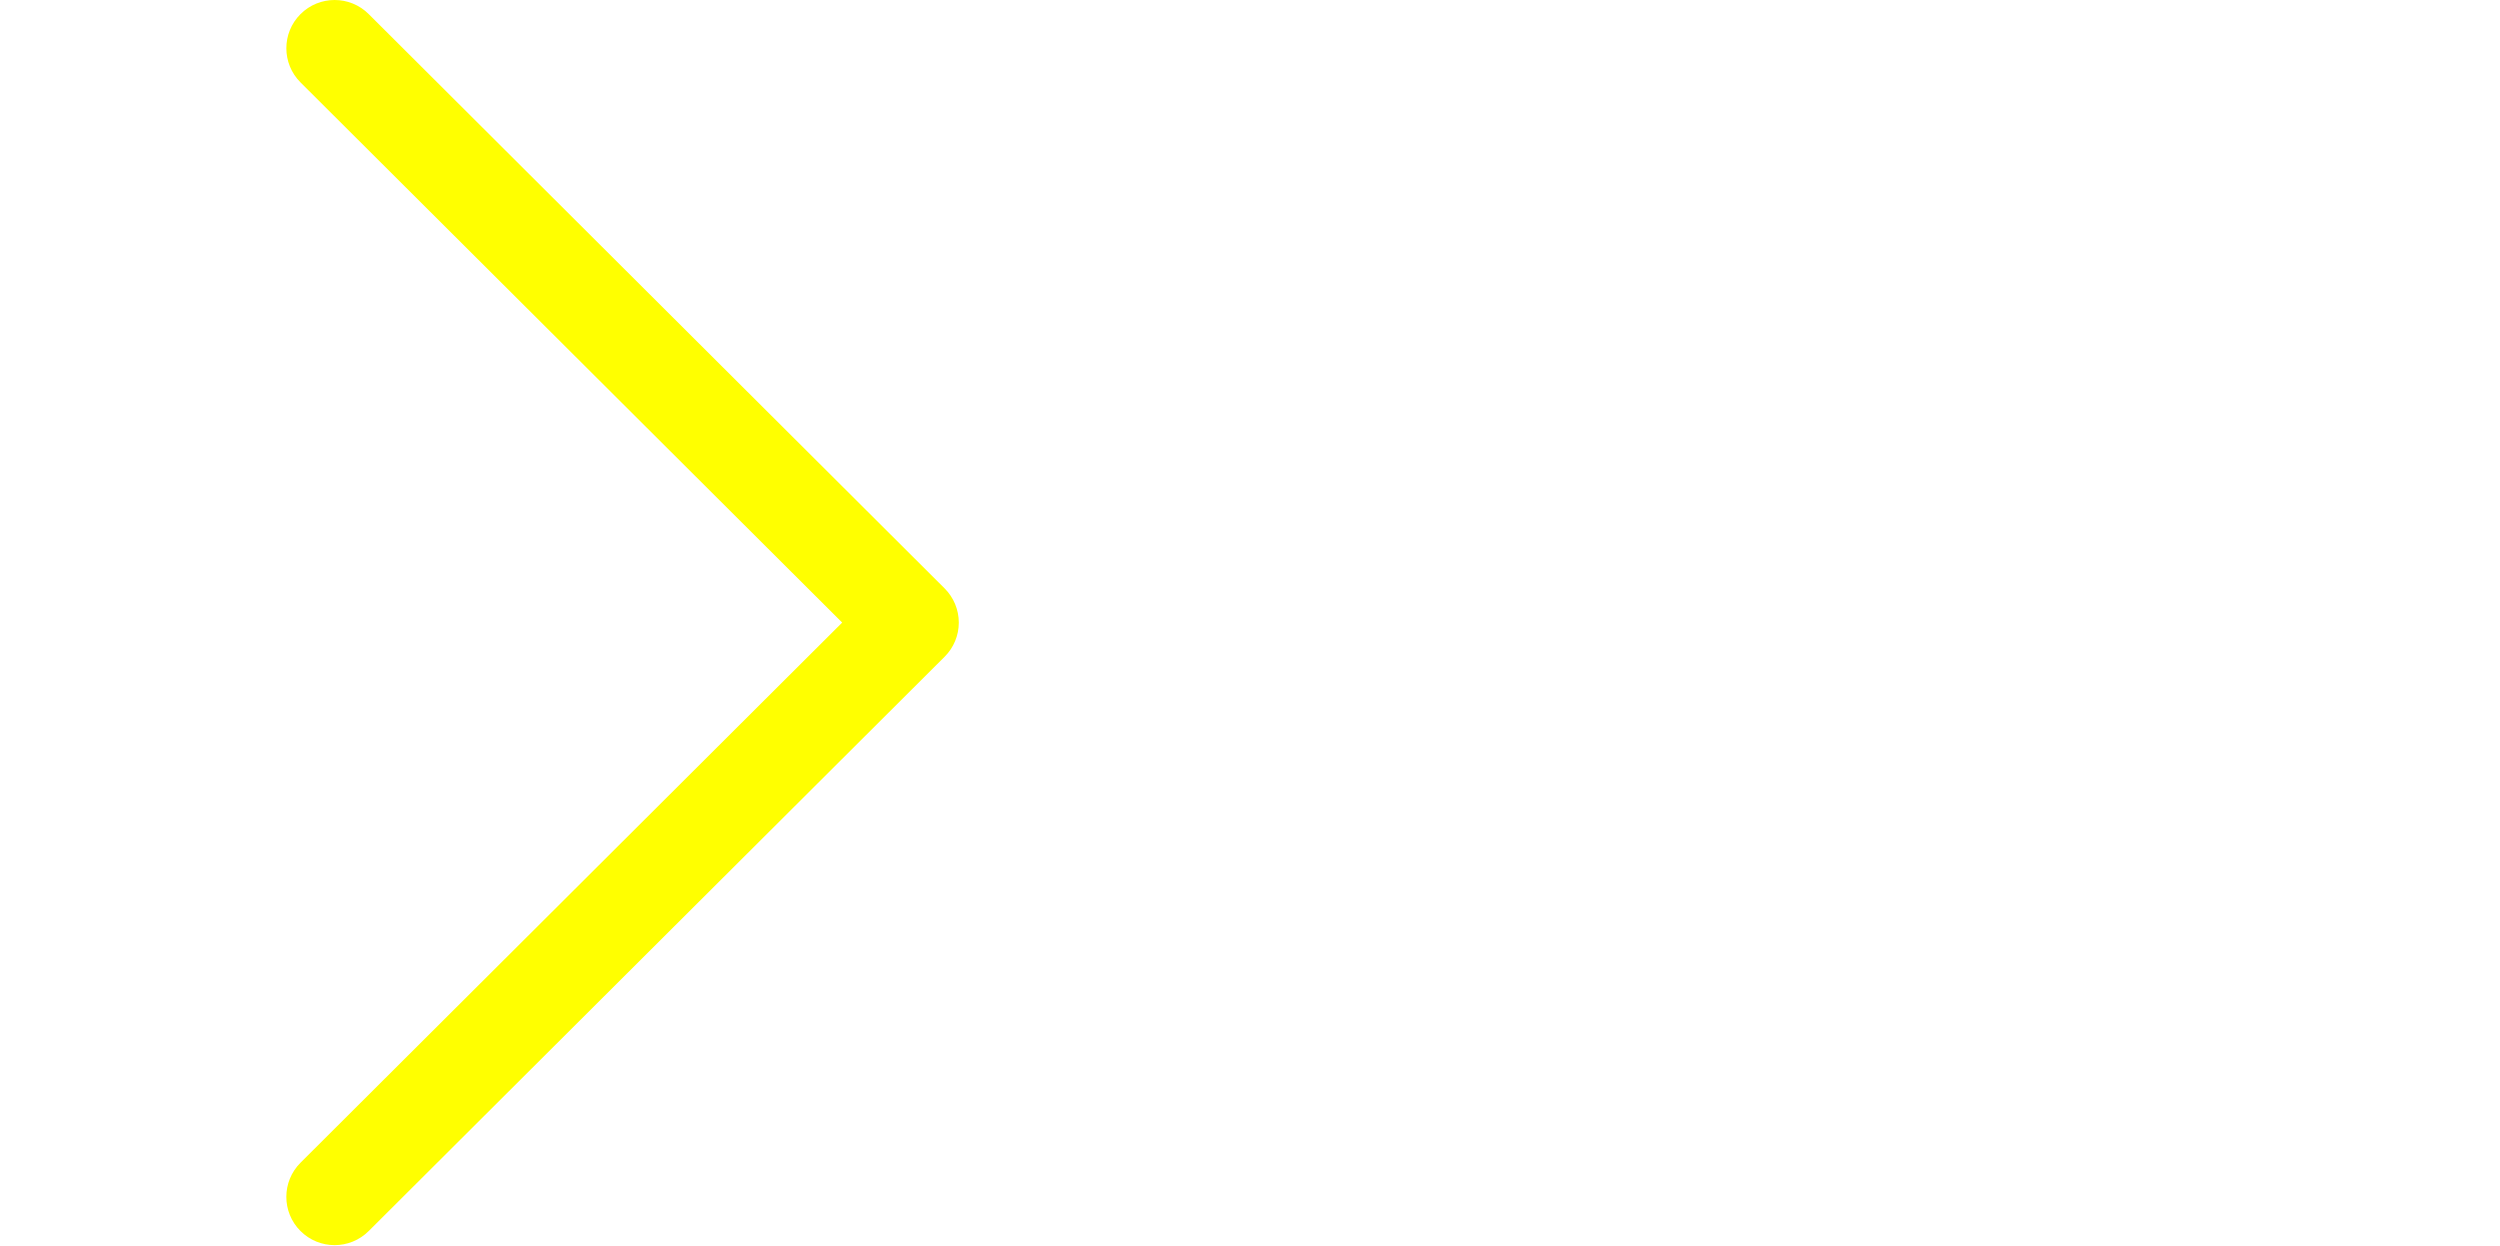
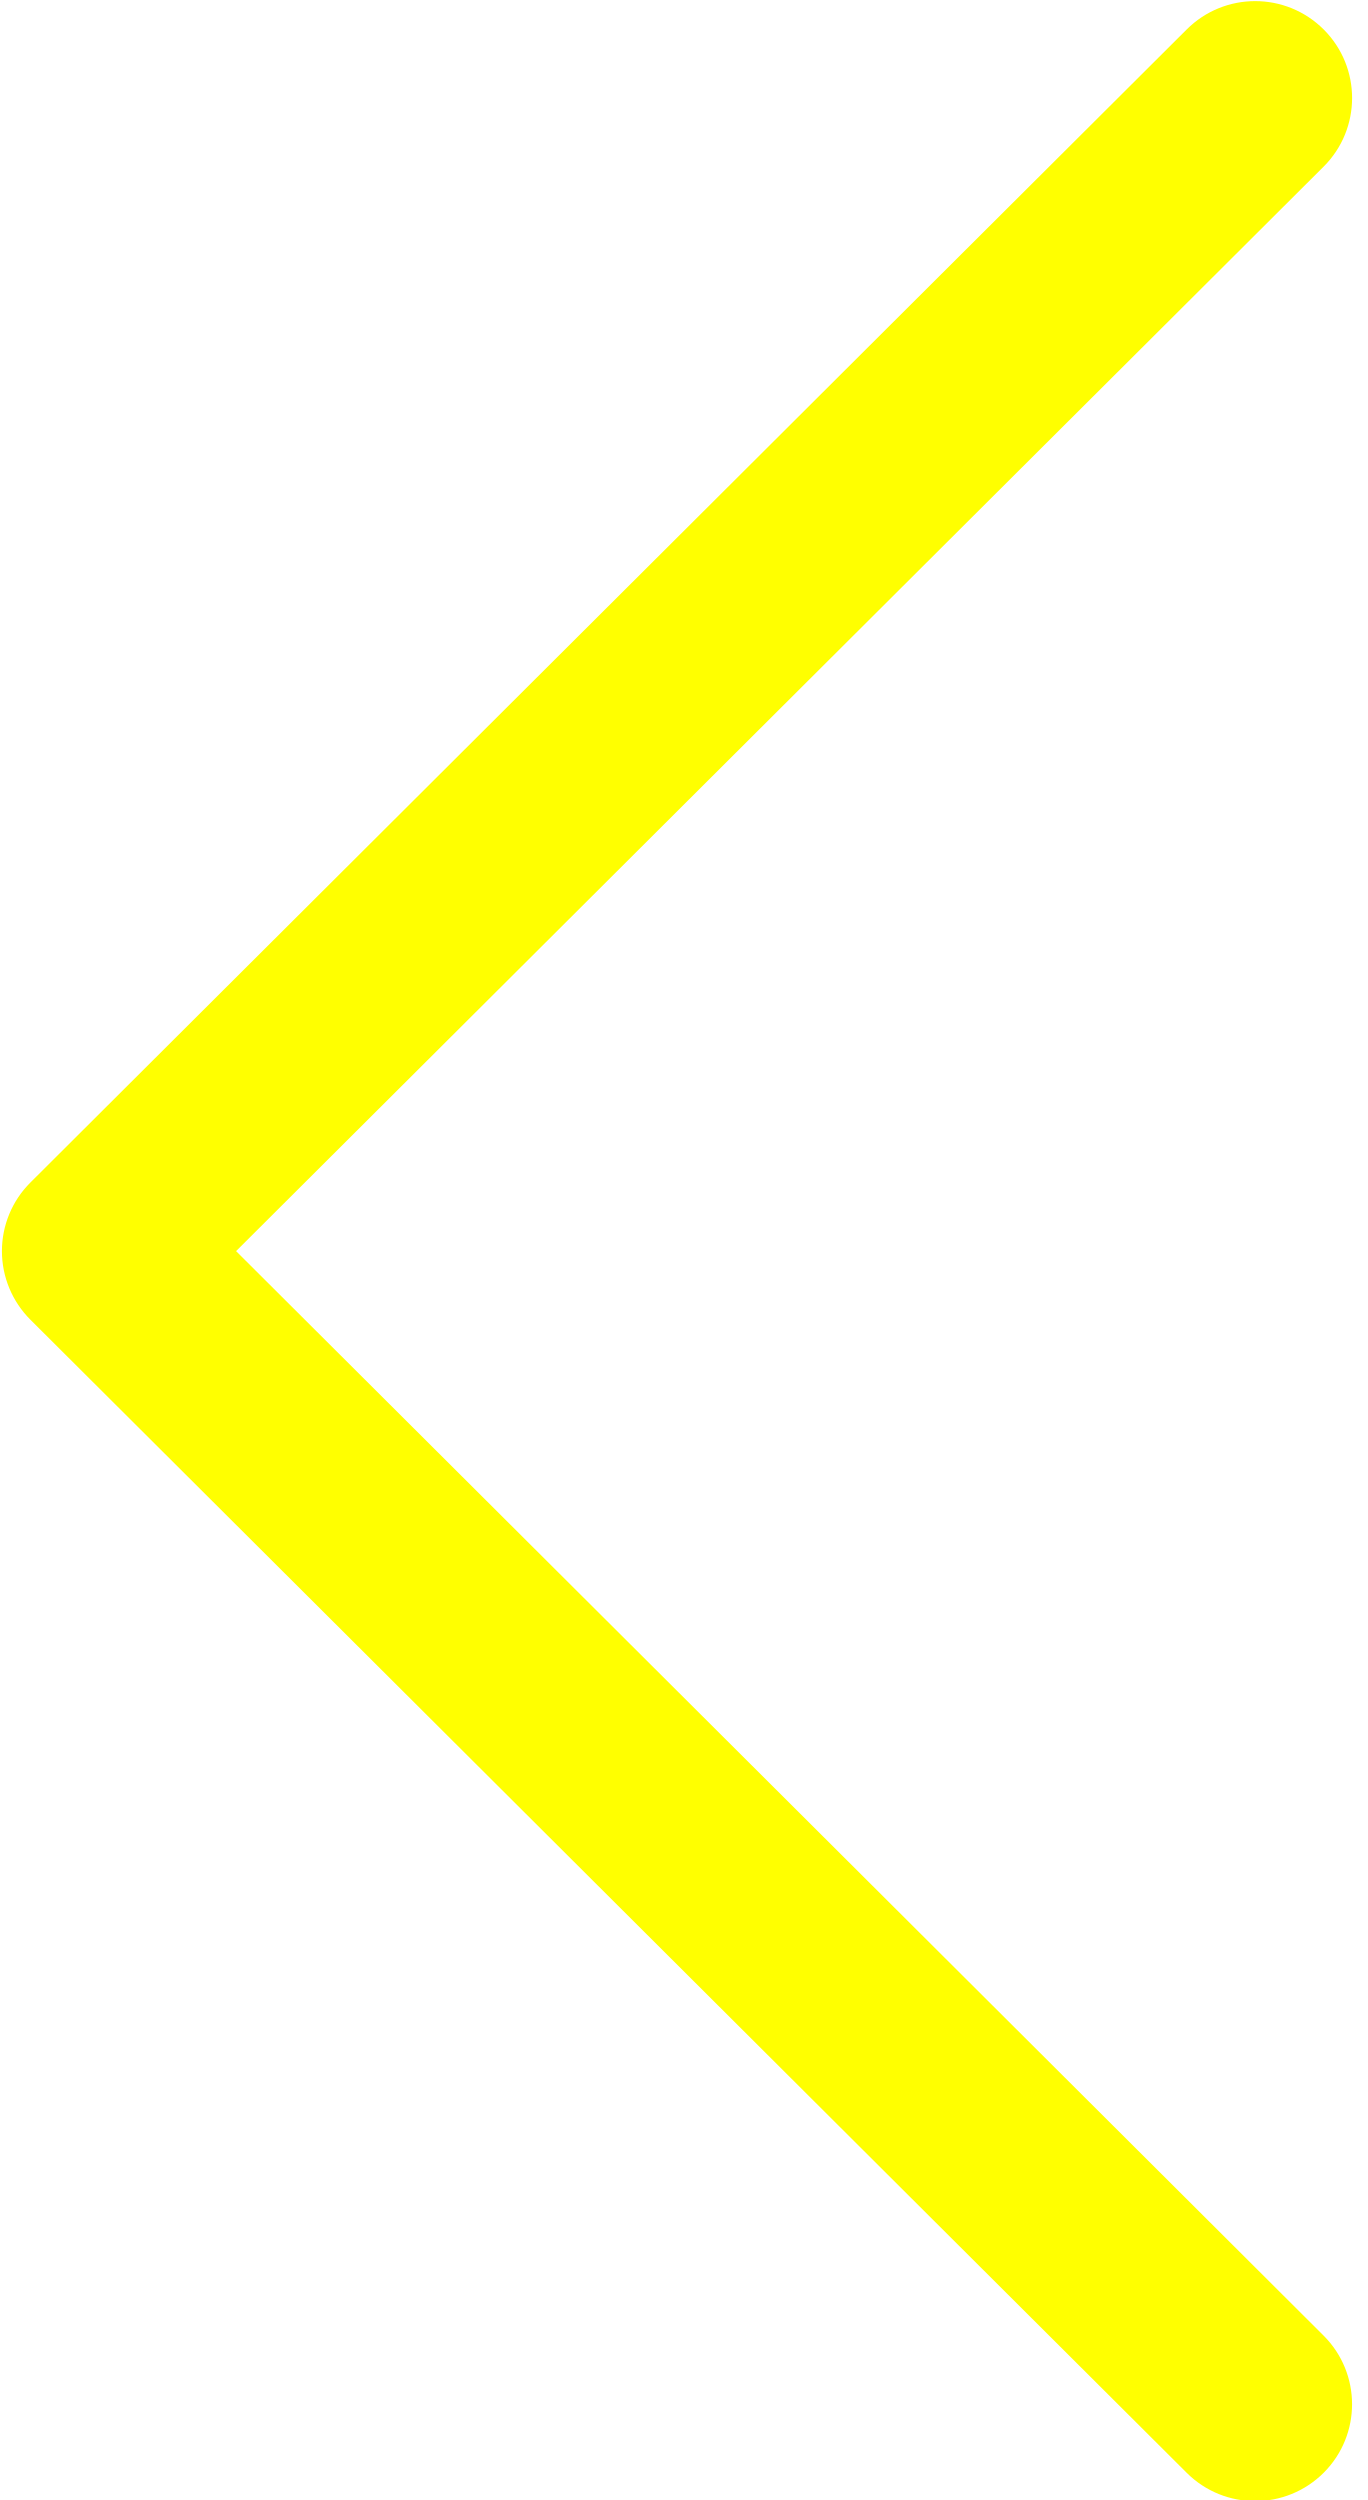
- <svg xmlns="http://www.w3.org/2000/svg" version="1.1" id="Capa_1" x="0px" y="0px" viewBox="0 0 1028 512.002" xml:space="preserve" fill="#ffff00">
-   <g>
-     <g>
-       <path d="M388.425,241.951L151.609,5.79c-7.759-7.733-20.321-7.72-28.067,0.04c-7.74,7.759-7.72,20.328,0.04,28.067l222.72,222.105    L123.574,478.106c-7.759,7.74-7.779,20.301-0.04,28.061c3.883,3.89,8.97,5.835,14.057,5.835c5.074,0,10.141-1.932,14.017-5.795    l236.817-236.155c3.737-3.718,5.834-8.778,5.834-14.05S392.156,245.676,388.425,241.951z" />
+ <svg xmlns="http://www.w3.org/2000/svg" version="1.1" id="Capa_1" x="0px" y="0px" viewBox="0 0 280 512.002" xml:space="preserve" fill="#ffff00" width="280" height="512.002">
+   <defs id="defs11" />
+   <g id="g6" transform="rotate(180,197.3264,256.1154)">
+     <g id="g4">
+       <path d="M 388.425,241.951 151.609,5.79 c -7.759,-7.733 -20.321,-7.72 -28.067,0.04 -7.74,7.759 -7.72,20.328 0.04,28.067 l 222.72,222.105 -222.728,222.104 c -7.759,7.74 -7.779,20.301 -0.04,28.061 3.883,3.89 8.97,5.835 14.057,5.835 5.074,0 10.141,-1.932 14.017,-5.795 L 388.425,270.052 c 3.737,-3.718 5.834,-8.778 5.834,-14.05 0,-5.272 -2.103,-10.326 -5.834,-14.051 z" id="path2" />
    </g>
  </g>
</svg>
